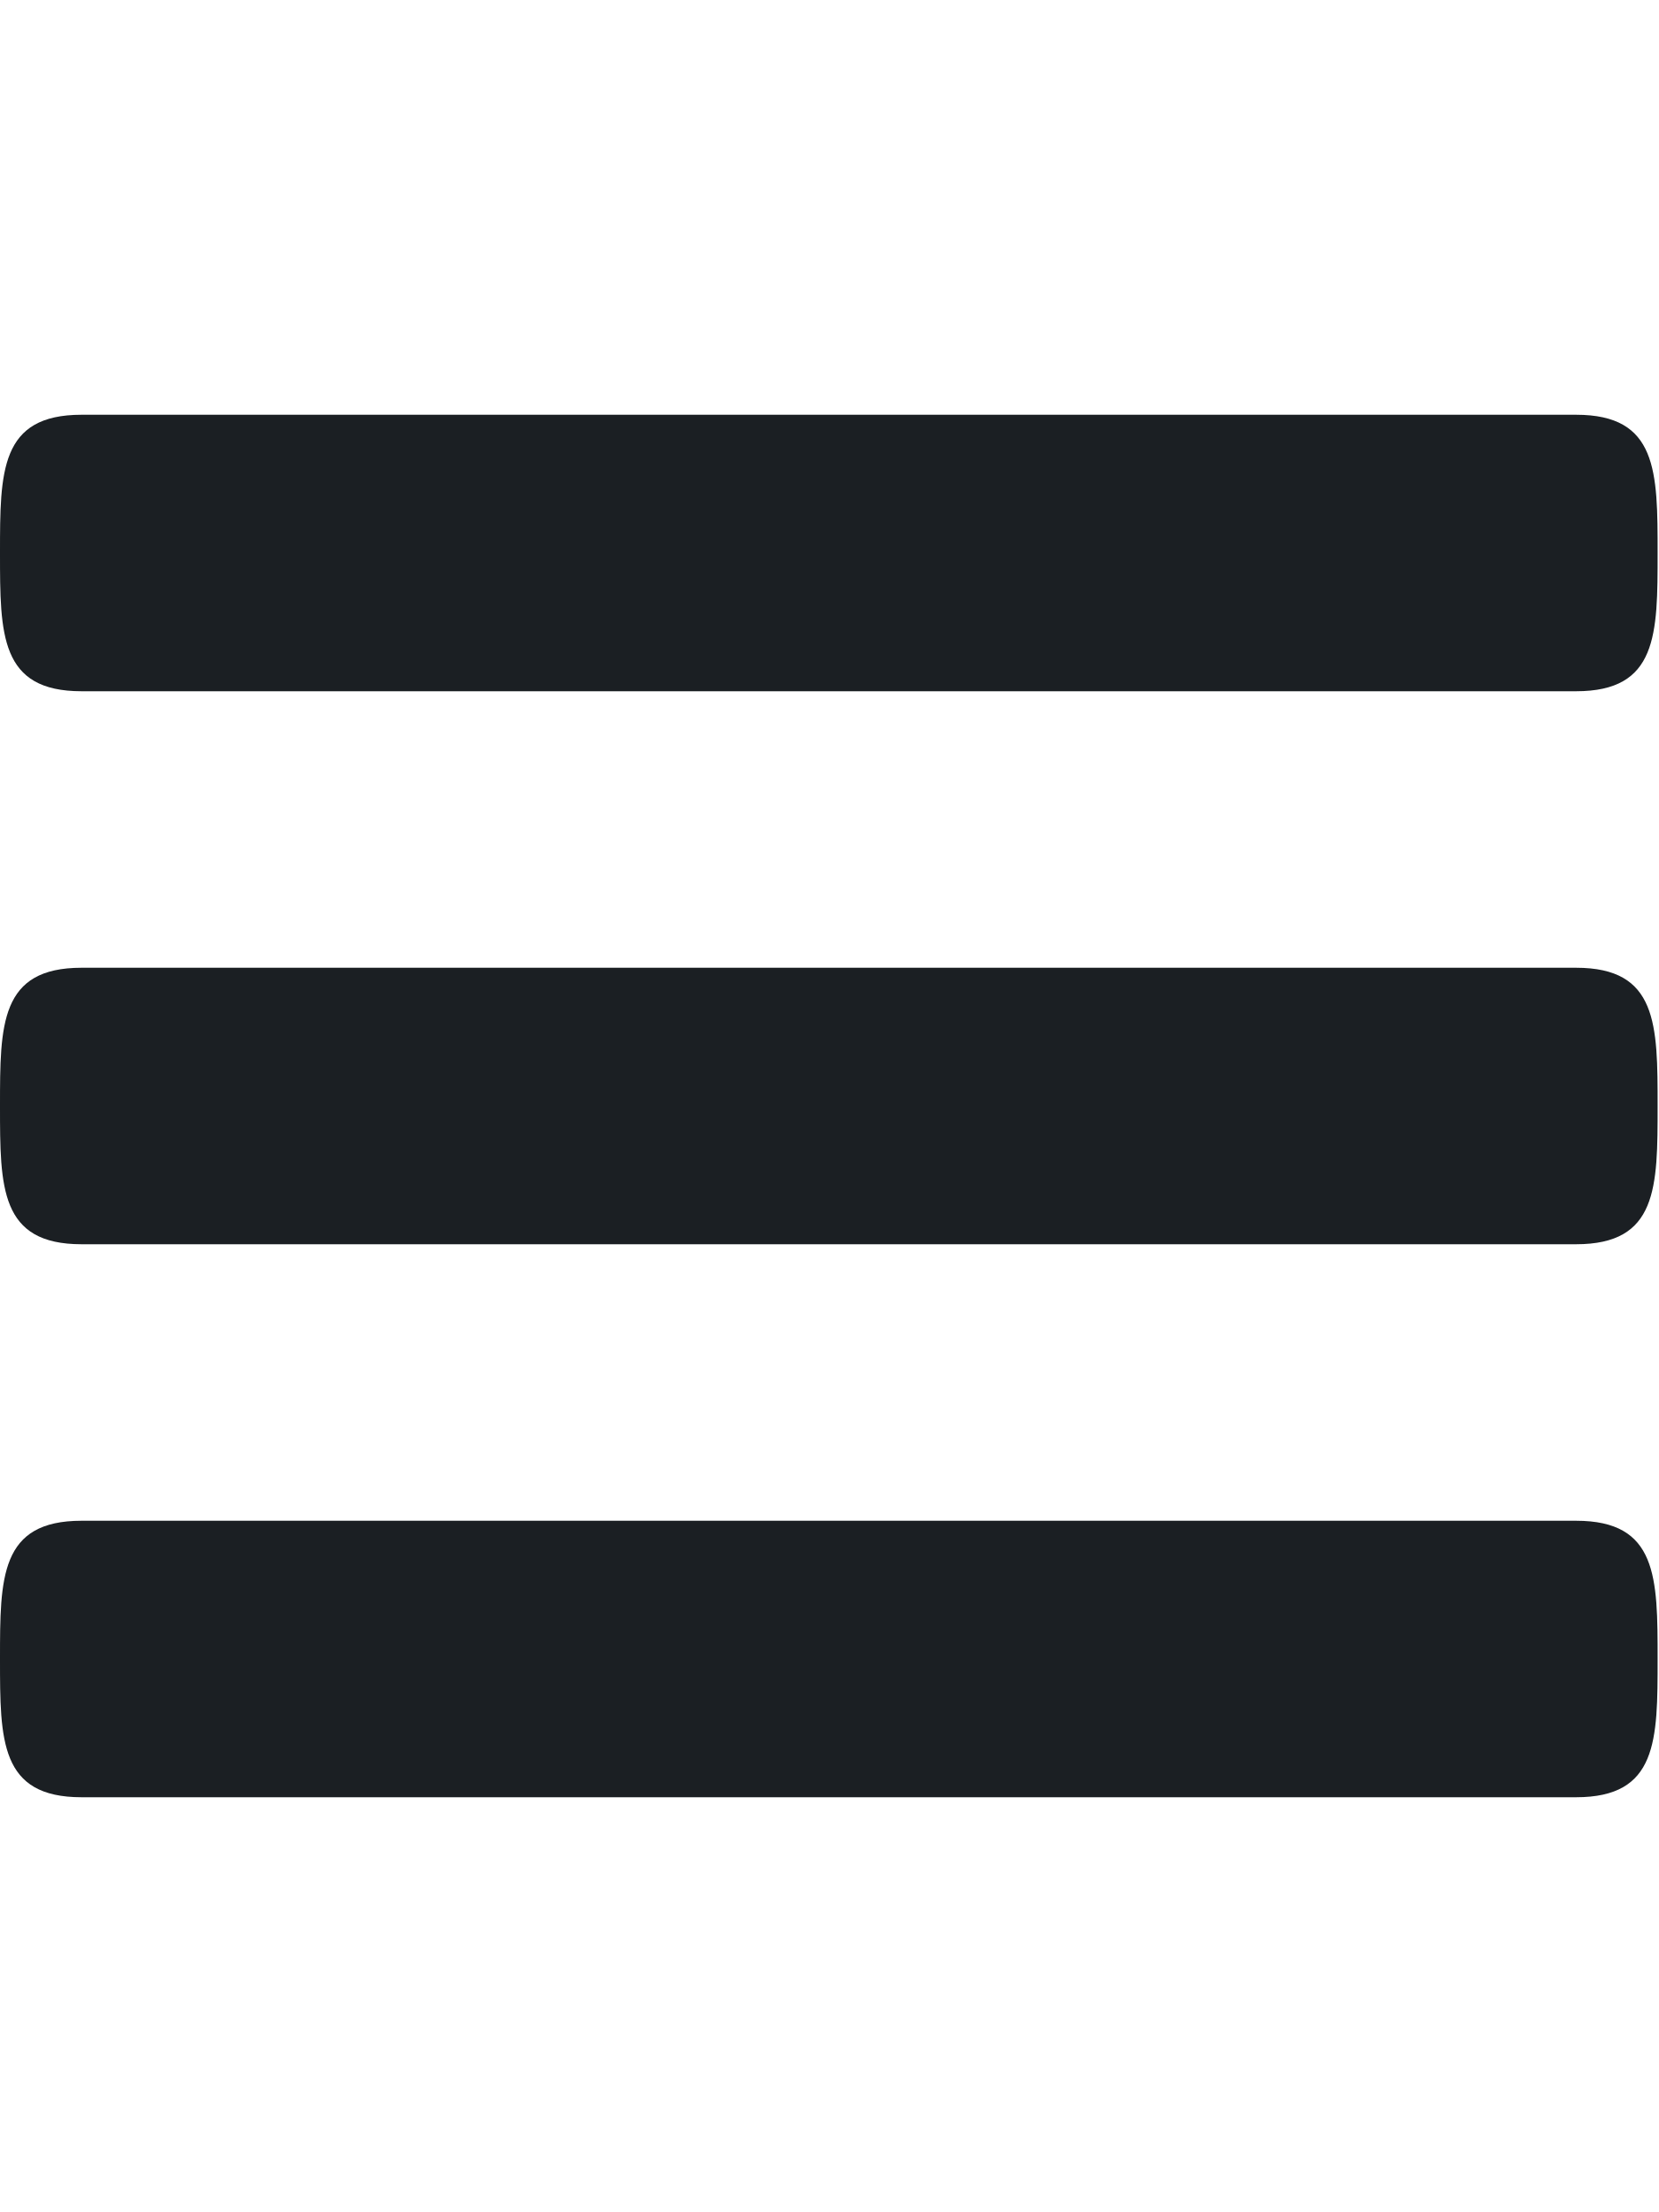
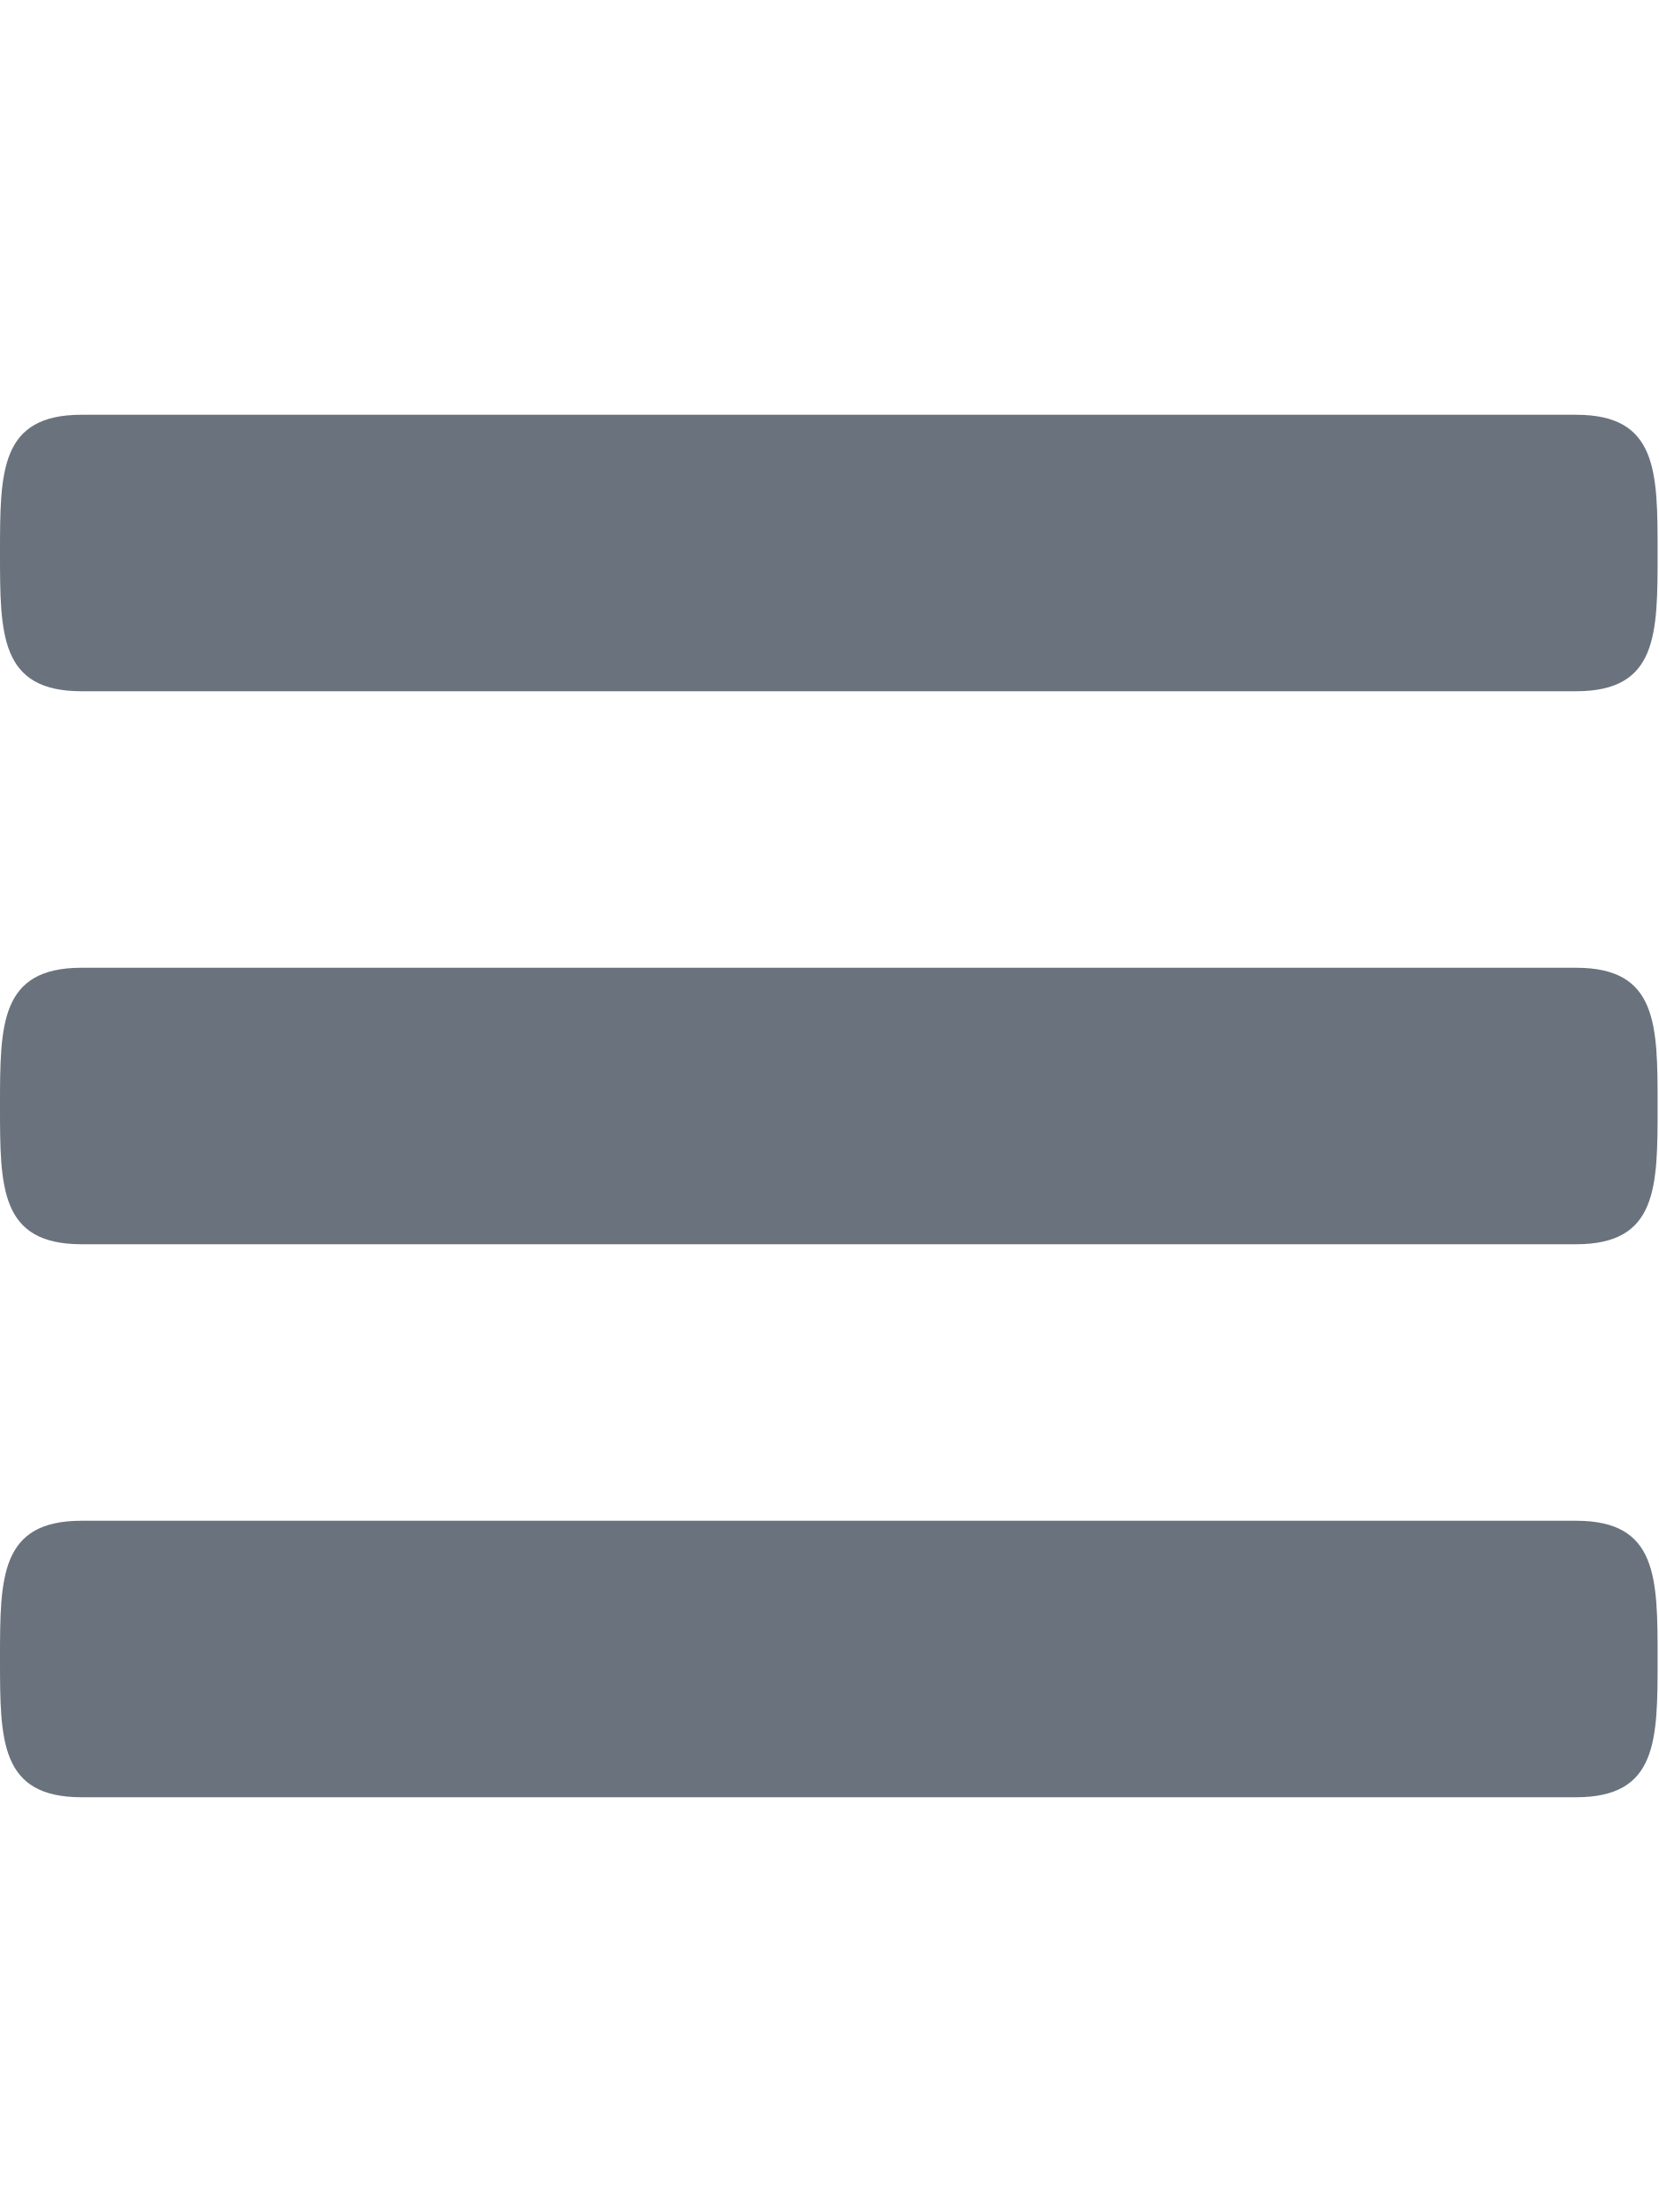
<svg xmlns="http://www.w3.org/2000/svg" width="18" height="24" viewBox="0 0 18 24" fill="none">
-   <path fill-rule="evenodd" clip-rule="evenodd" d="M17.115 13.5H.885C0 13.5 0 12.885 0 12s0-1.5.885-1.5H17.1c.885 0 .885.615.885 1.5s0 1.5-.885 1.5h.015zm0-6H.885C0 7.5 0 6.885 0 6s0-1.5.885-1.5H17.1c.885 0 .885.615.885 1.5s0 1.5-.885 1.5h.015zm-16.23 9H17.1c.885 0 .885.615.885 1.5s0 1.5-.885 1.5H.885C0 19.5 0 18.885 0 18s0-1.5.885-1.5z" fill="#1B1F23" />
+   <path fill-rule="evenodd" clip-rule="evenodd" d="M17.115 13.5H.885C0 13.5 0 12.885 0 12s0-1.5.885-1.5H17.1c.885 0 .885.615.885 1.5s0 1.5-.885 1.5h.015zm0-6H.885C0 7.5 0 6.885 0 6s0-1.5.885-1.5H17.1c.885 0 .885.615.885 1.5s0 1.5-.885 1.5h.015zm-16.23 9H17.1c.885 0 .885.615.885 1.5s0 1.5-.885 1.5H.885C0 19.5 0 18.885 0 18s0-1.5.885-1.5z" fill="#6a737d" />
</svg>
